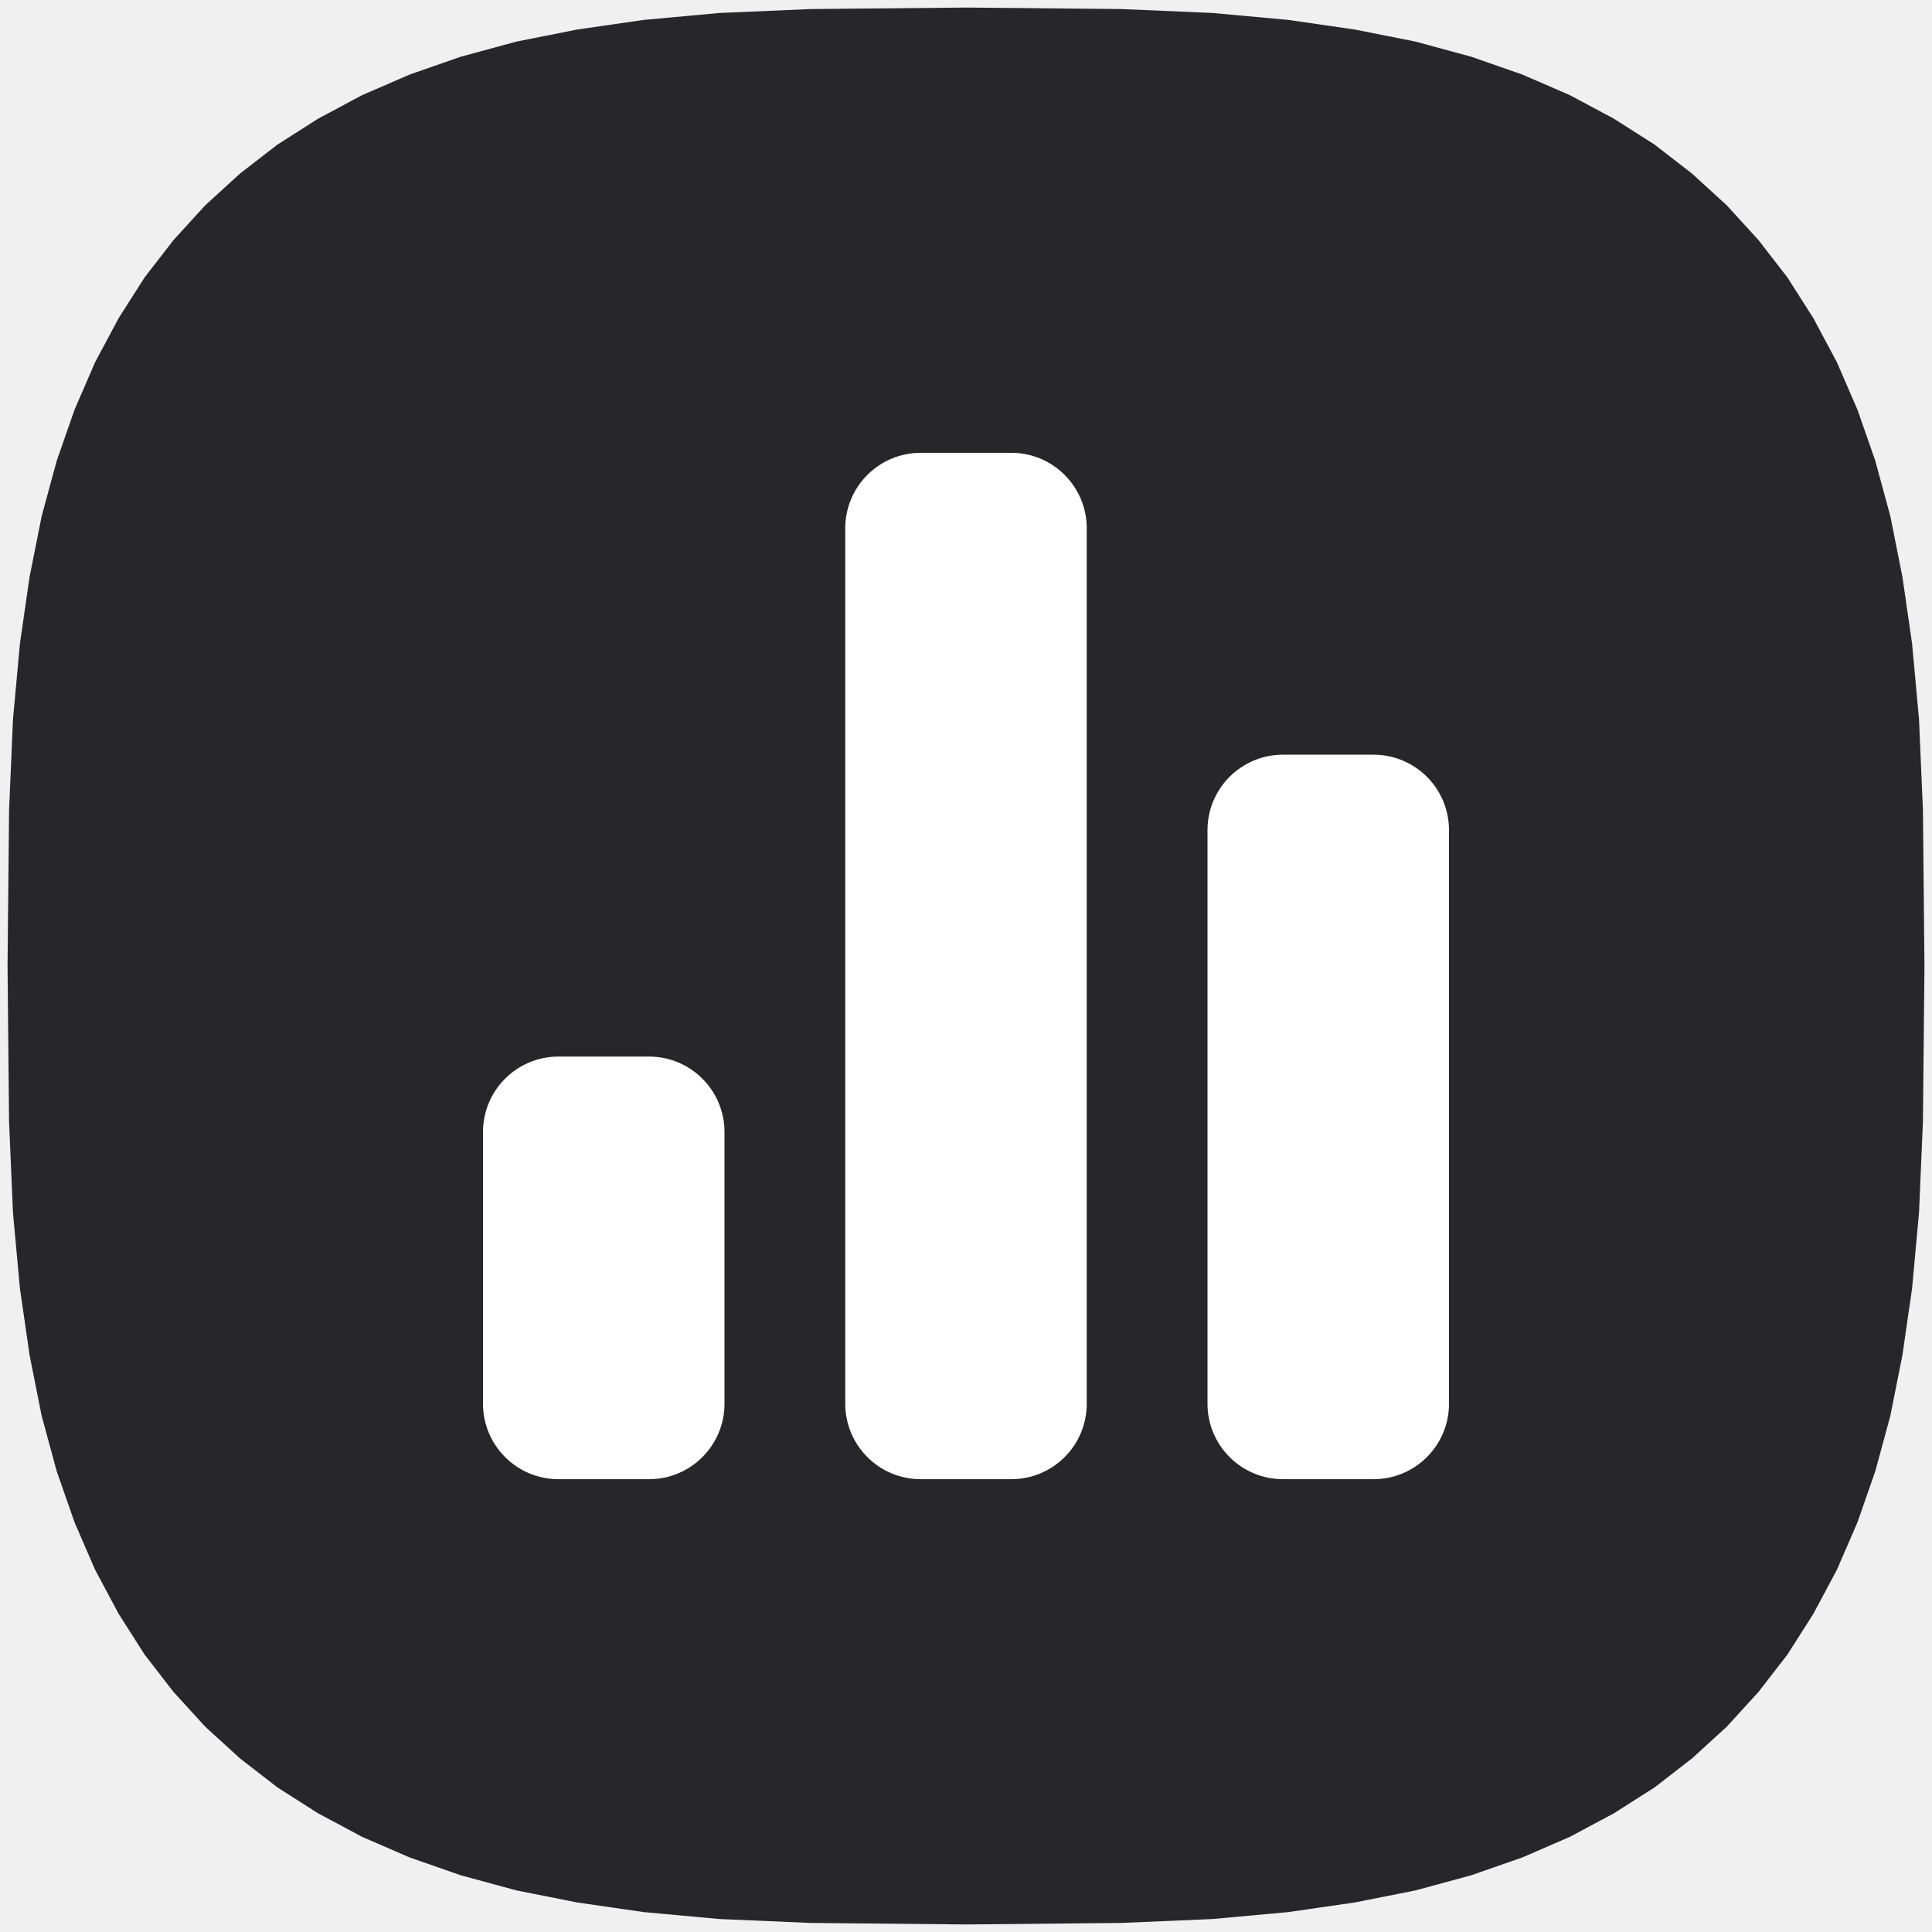
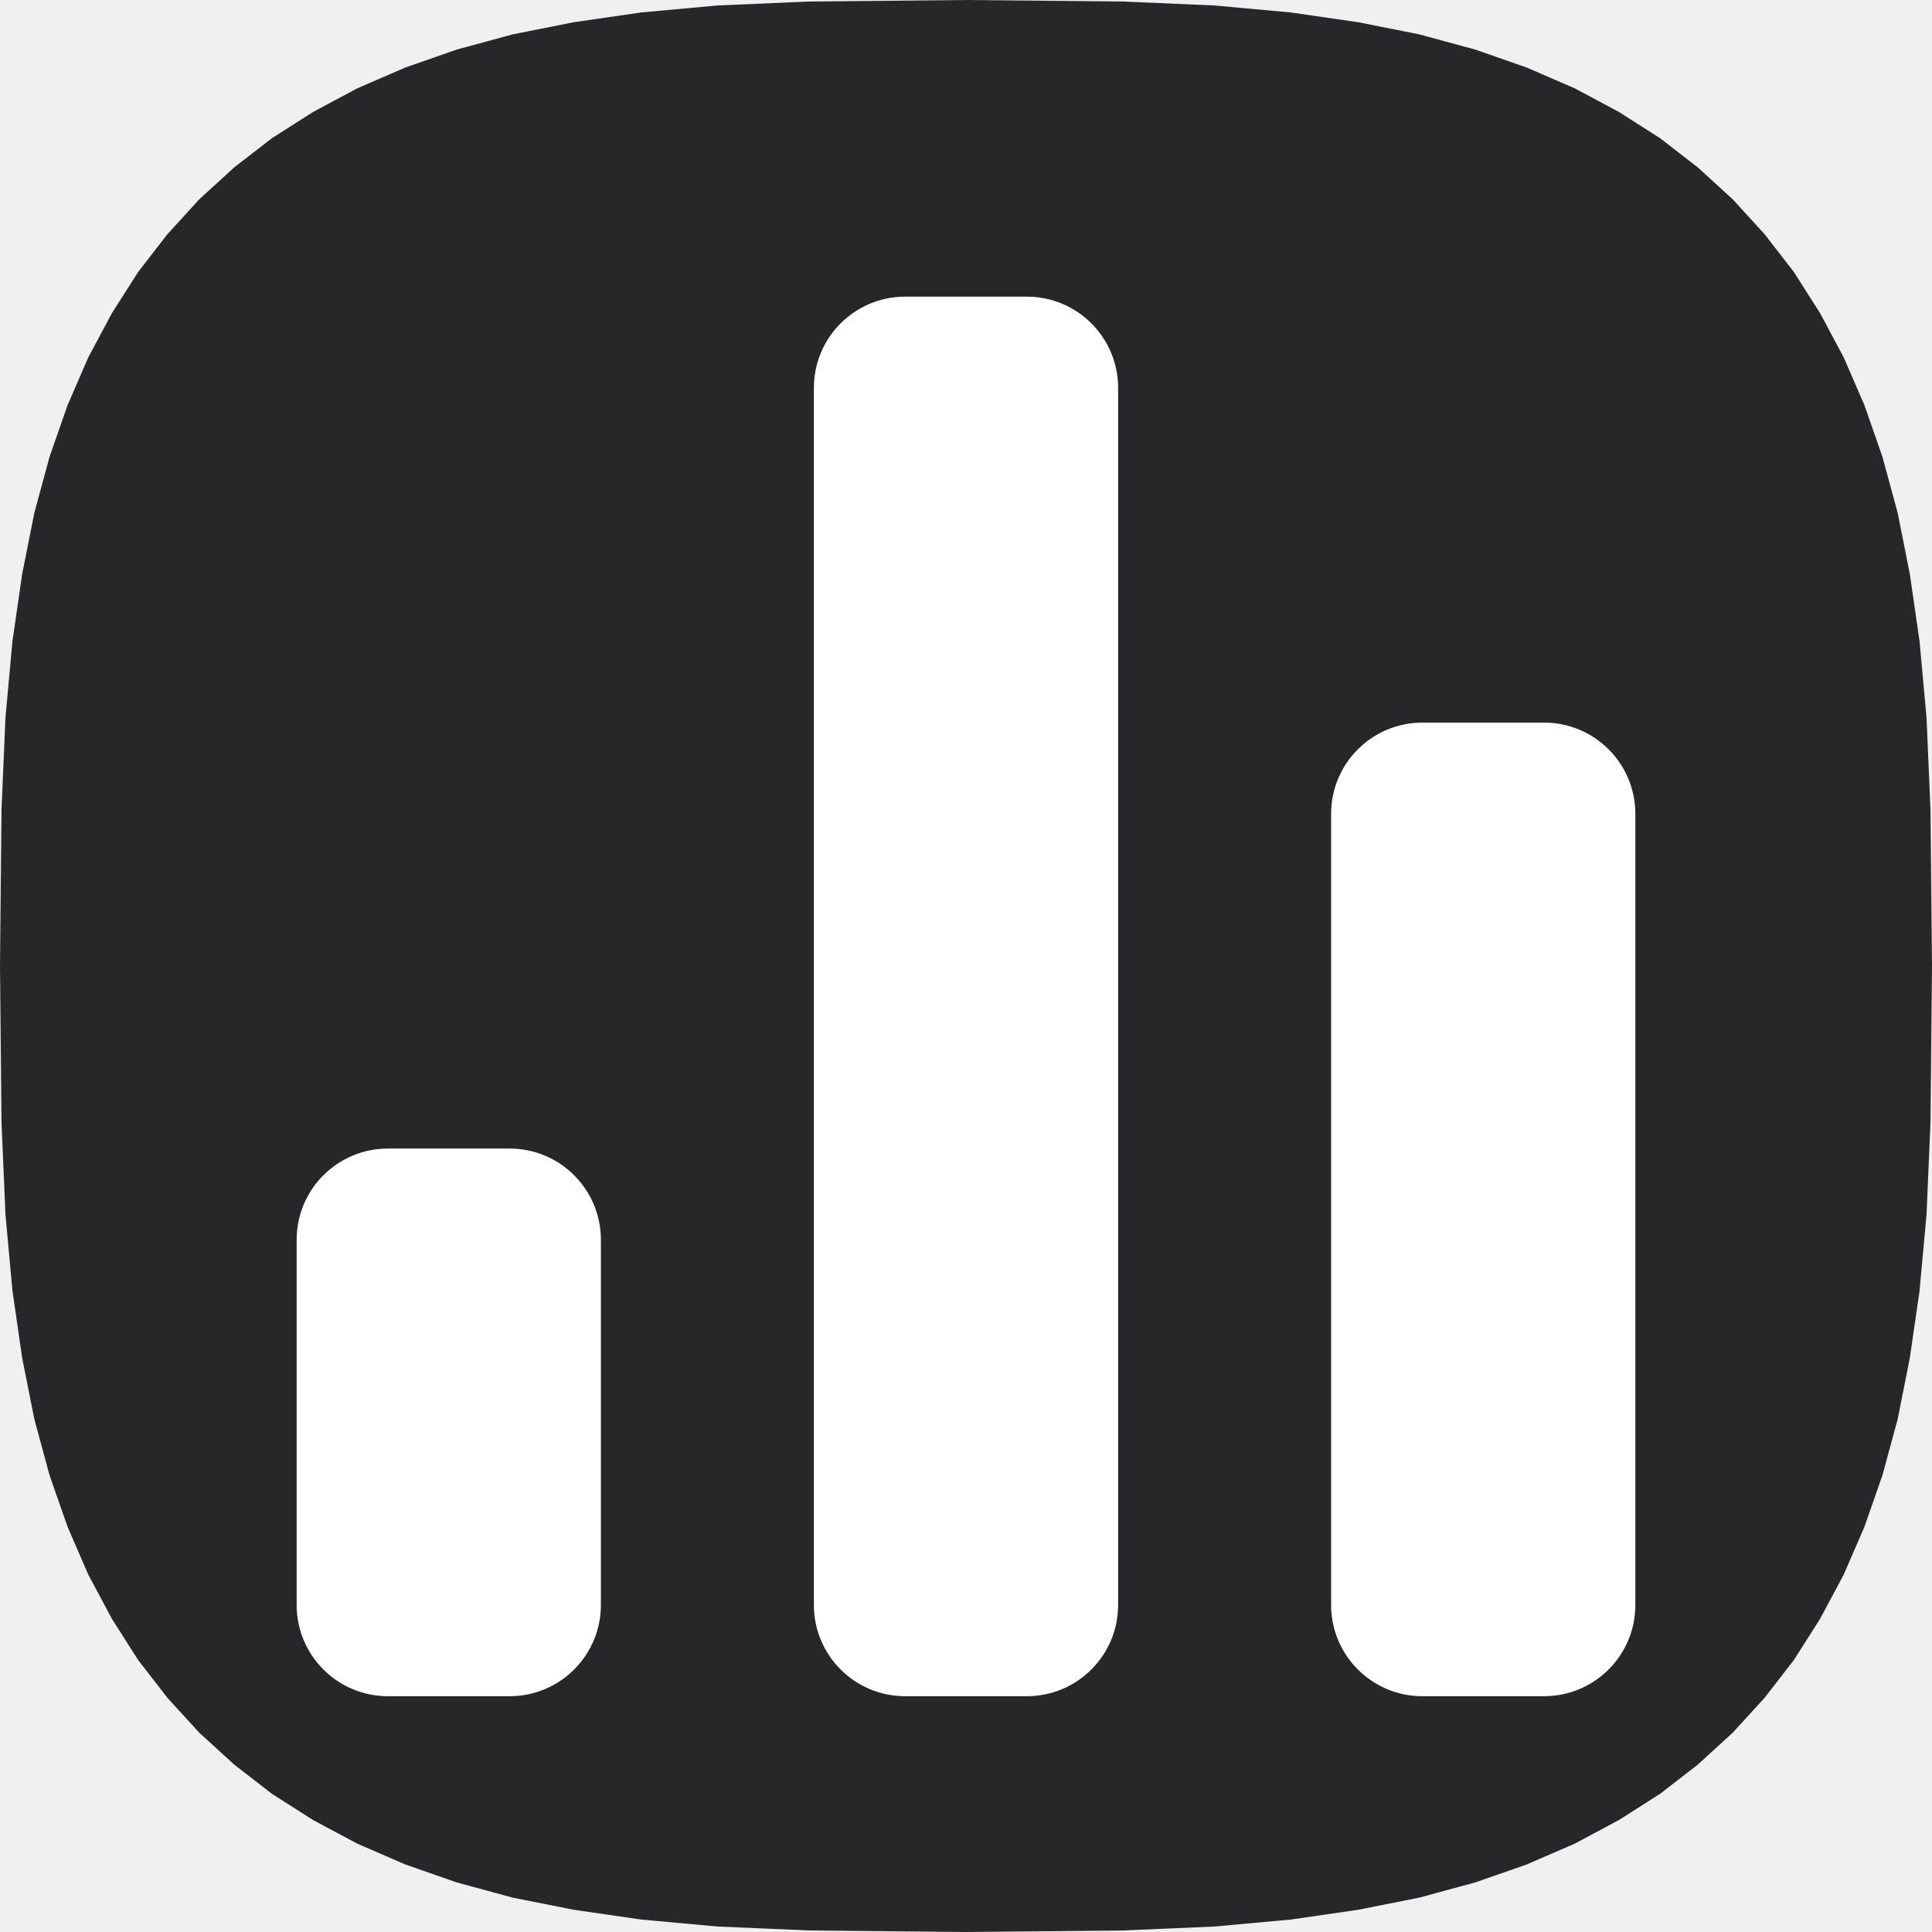
- <svg xmlns="http://www.w3.org/2000/svg" viewBox="0 0 64 64">
+ <svg xmlns="http://www.w3.org/2000/svg" viewBox="0.25 0.25 63.5 63.5">
  <path fill="#27272a" d="M63.75 32L63.7 37.15L63.57 40.17L63.34 42.68L63.02 44.89L62.62 46.9L62.12 48.74L61.53 50.43L60.85 52L60.07 53.46L59.21 54.81L58.25 56.05L57.2 57.2L56.05 58.25L54.81 59.21L53.46 60.07L52 60.85L50.43 61.53L48.74 62.12L46.9 62.62L44.89 63.02L42.68 63.34L40.17 63.57L37.15 63.7L32 63.75L26.85 63.7L23.83 63.57L21.32 63.34L19.11 63.02L17.1 62.62L15.26 62.12L13.57 61.53L12 60.85L10.54 60.07L9.19 59.21L7.95 58.25L6.8 57.2L5.75 56.05L4.79 54.81L3.93 53.46L3.15 52L2.47 50.43L1.88 48.74L1.38 46.9L0.98 44.89L0.66 42.68L0.43 40.17L0.3 37.15L0.25 32L0.3 26.85L0.43 23.83L0.66 21.32L0.98 19.11L1.38 17.1L1.88 15.26L2.47 13.57L3.15 12L3.93 10.54L4.79 9.19L5.75 7.95L6.8 6.8L7.95 5.75L9.19 4.79L10.54 3.93L12 3.15L13.57 2.47L15.26 1.88L17.1 1.38L19.11 0.98L21.32 0.66L23.83 0.43L26.85 0.3L32 0.25L37.15 0.3L40.17 0.43L42.68 0.66L44.89 0.98L46.9 1.38L48.74 1.88L50.43 2.47L52 3.15L53.46 3.93L54.81 4.79L56.05 5.75L57.2 6.8L58.25 7.95L59.21 9.19L60.07 10.54L60.85 12L61.53 13.57L62.12 15.26L62.62 17.1L63.02 19.11L63.34 21.32L63.57 23.83L63.7 26.85Z" />
  <g fill="#fff">
-     <rect x="16" y="35" width="8" height="14" rx="2.5" />
-     <rect x="28" y="15" width="8" height="34" rx="2.5" />
-     <rect x="40" y="25" width="8" height="24" rx="2.5" />
+     <rect x="10" y="38" width="10" height="18" rx="3" />
+     <rect x="27" y="10" width="10" height="46" rx="3" />
+     <rect x="44" y="24" width="10" height="32" rx="3" />
  </g>
</svg>
